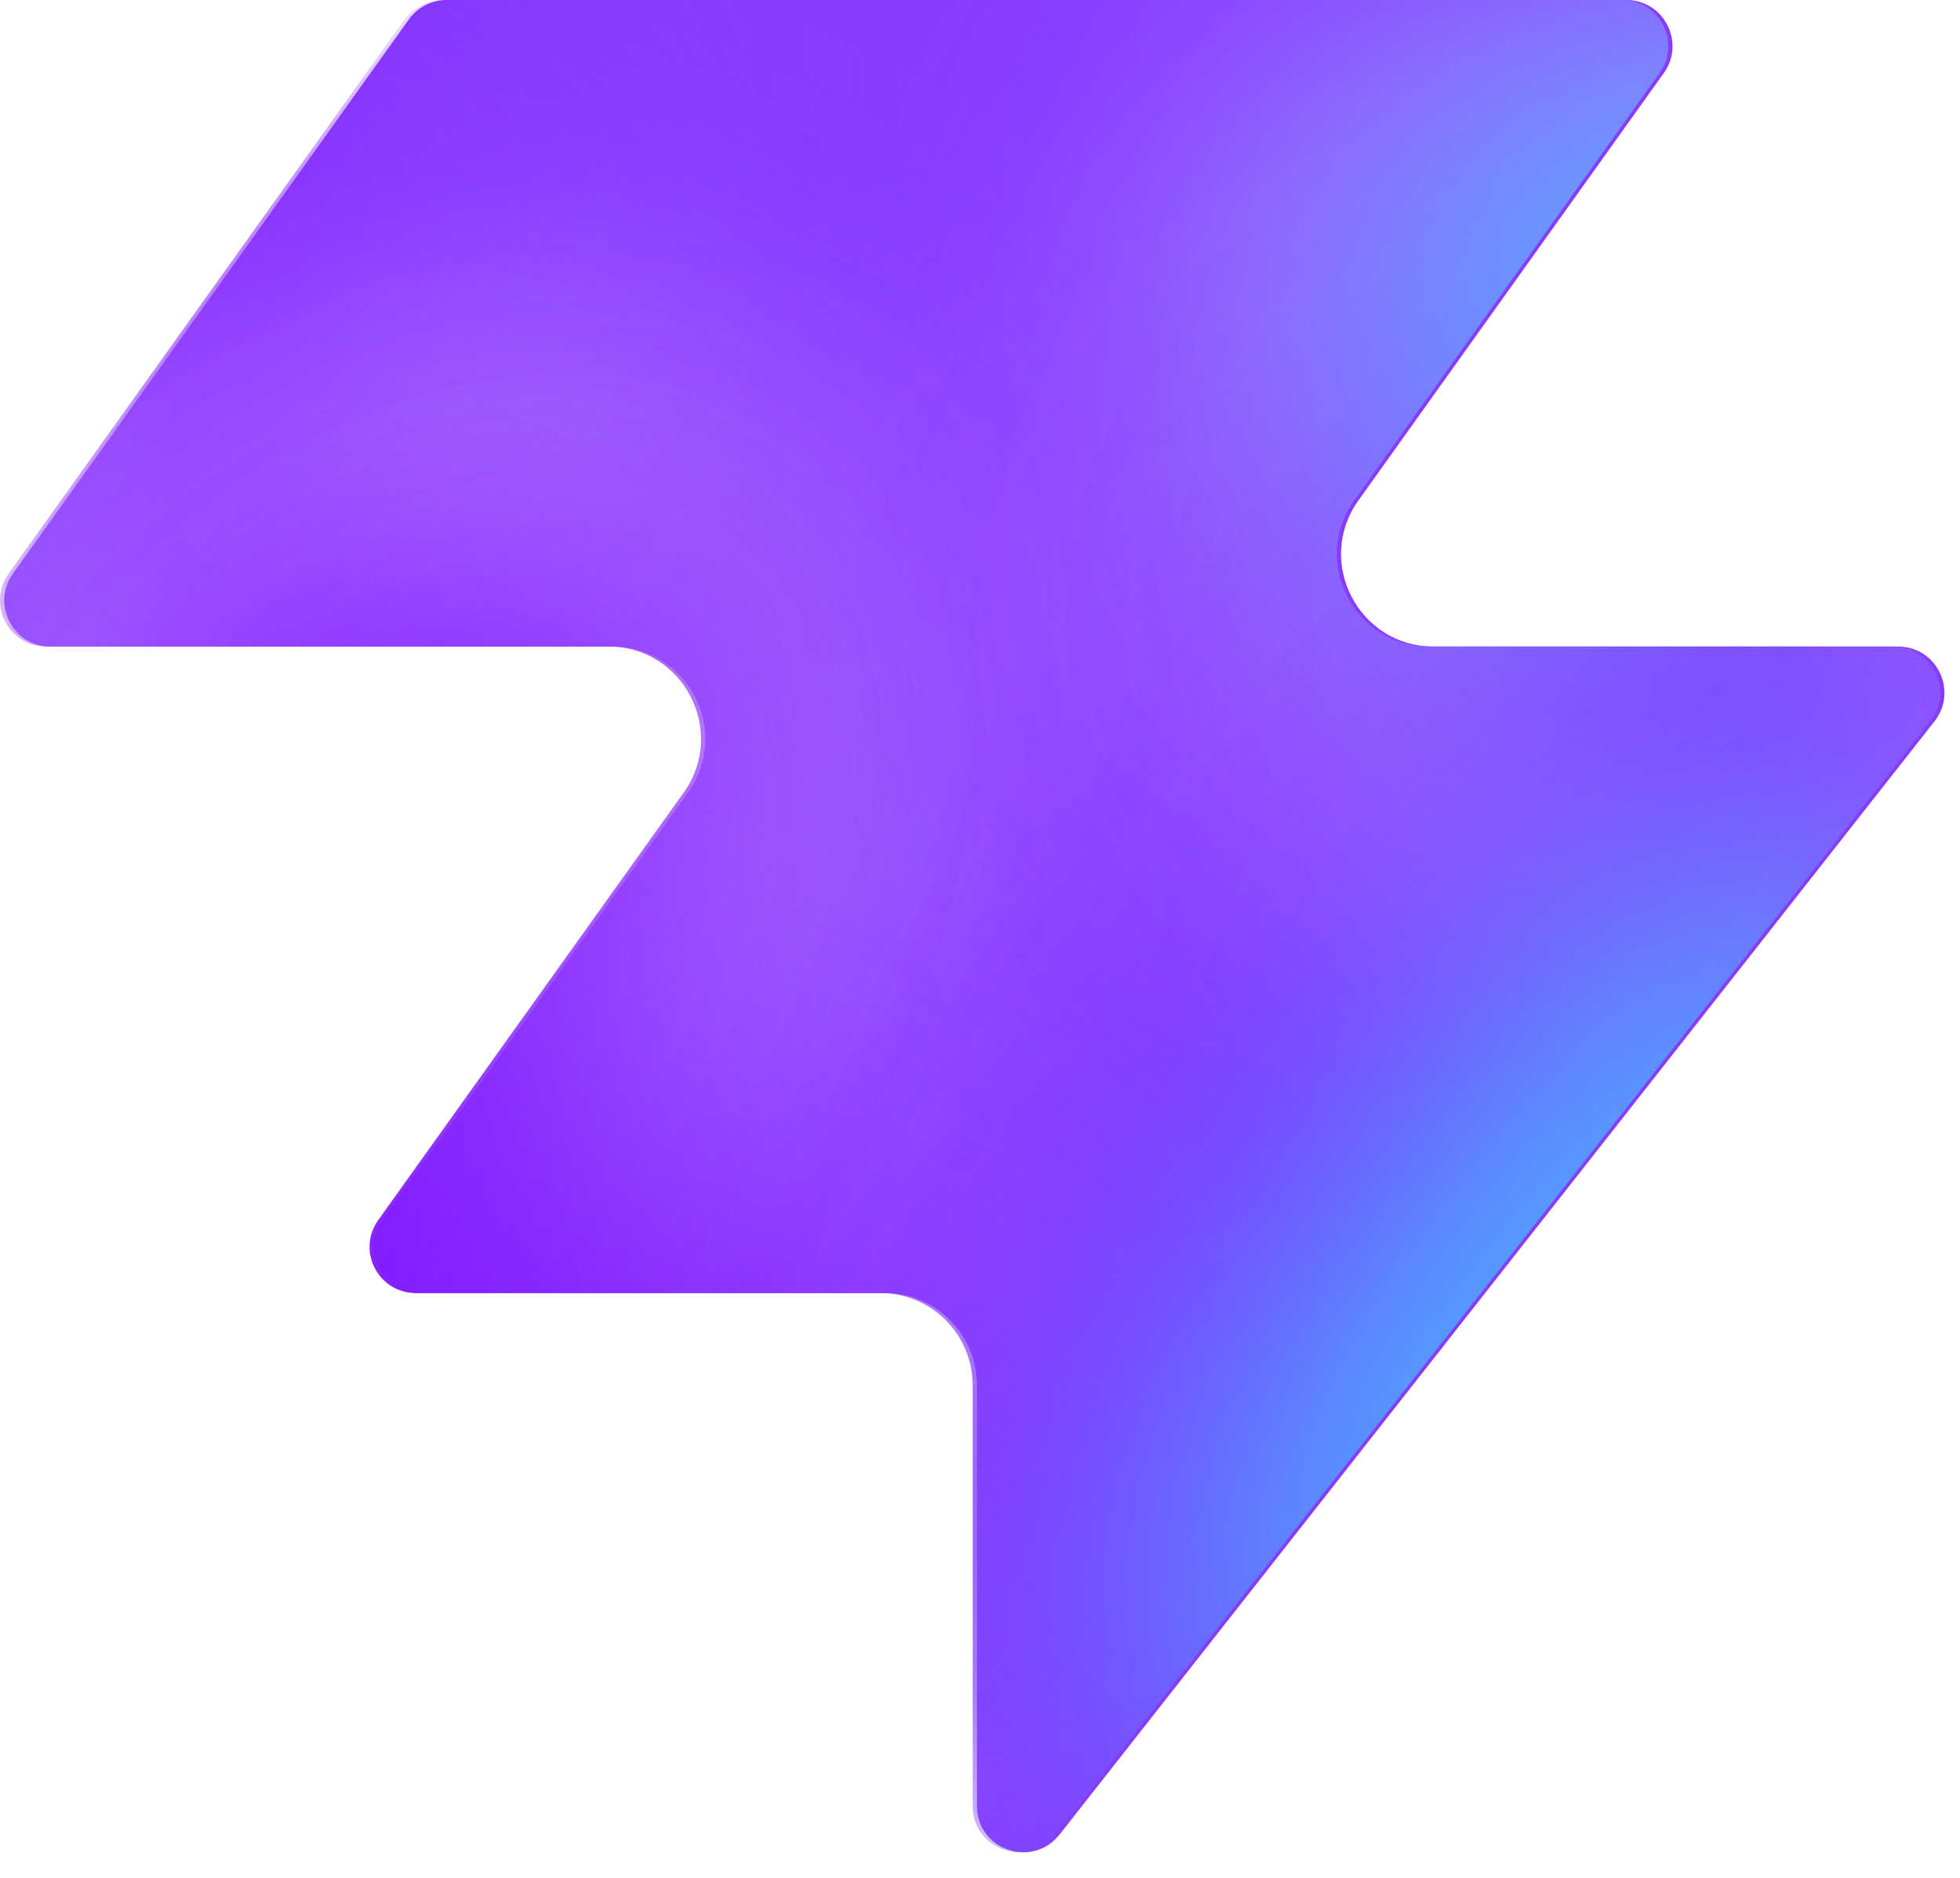
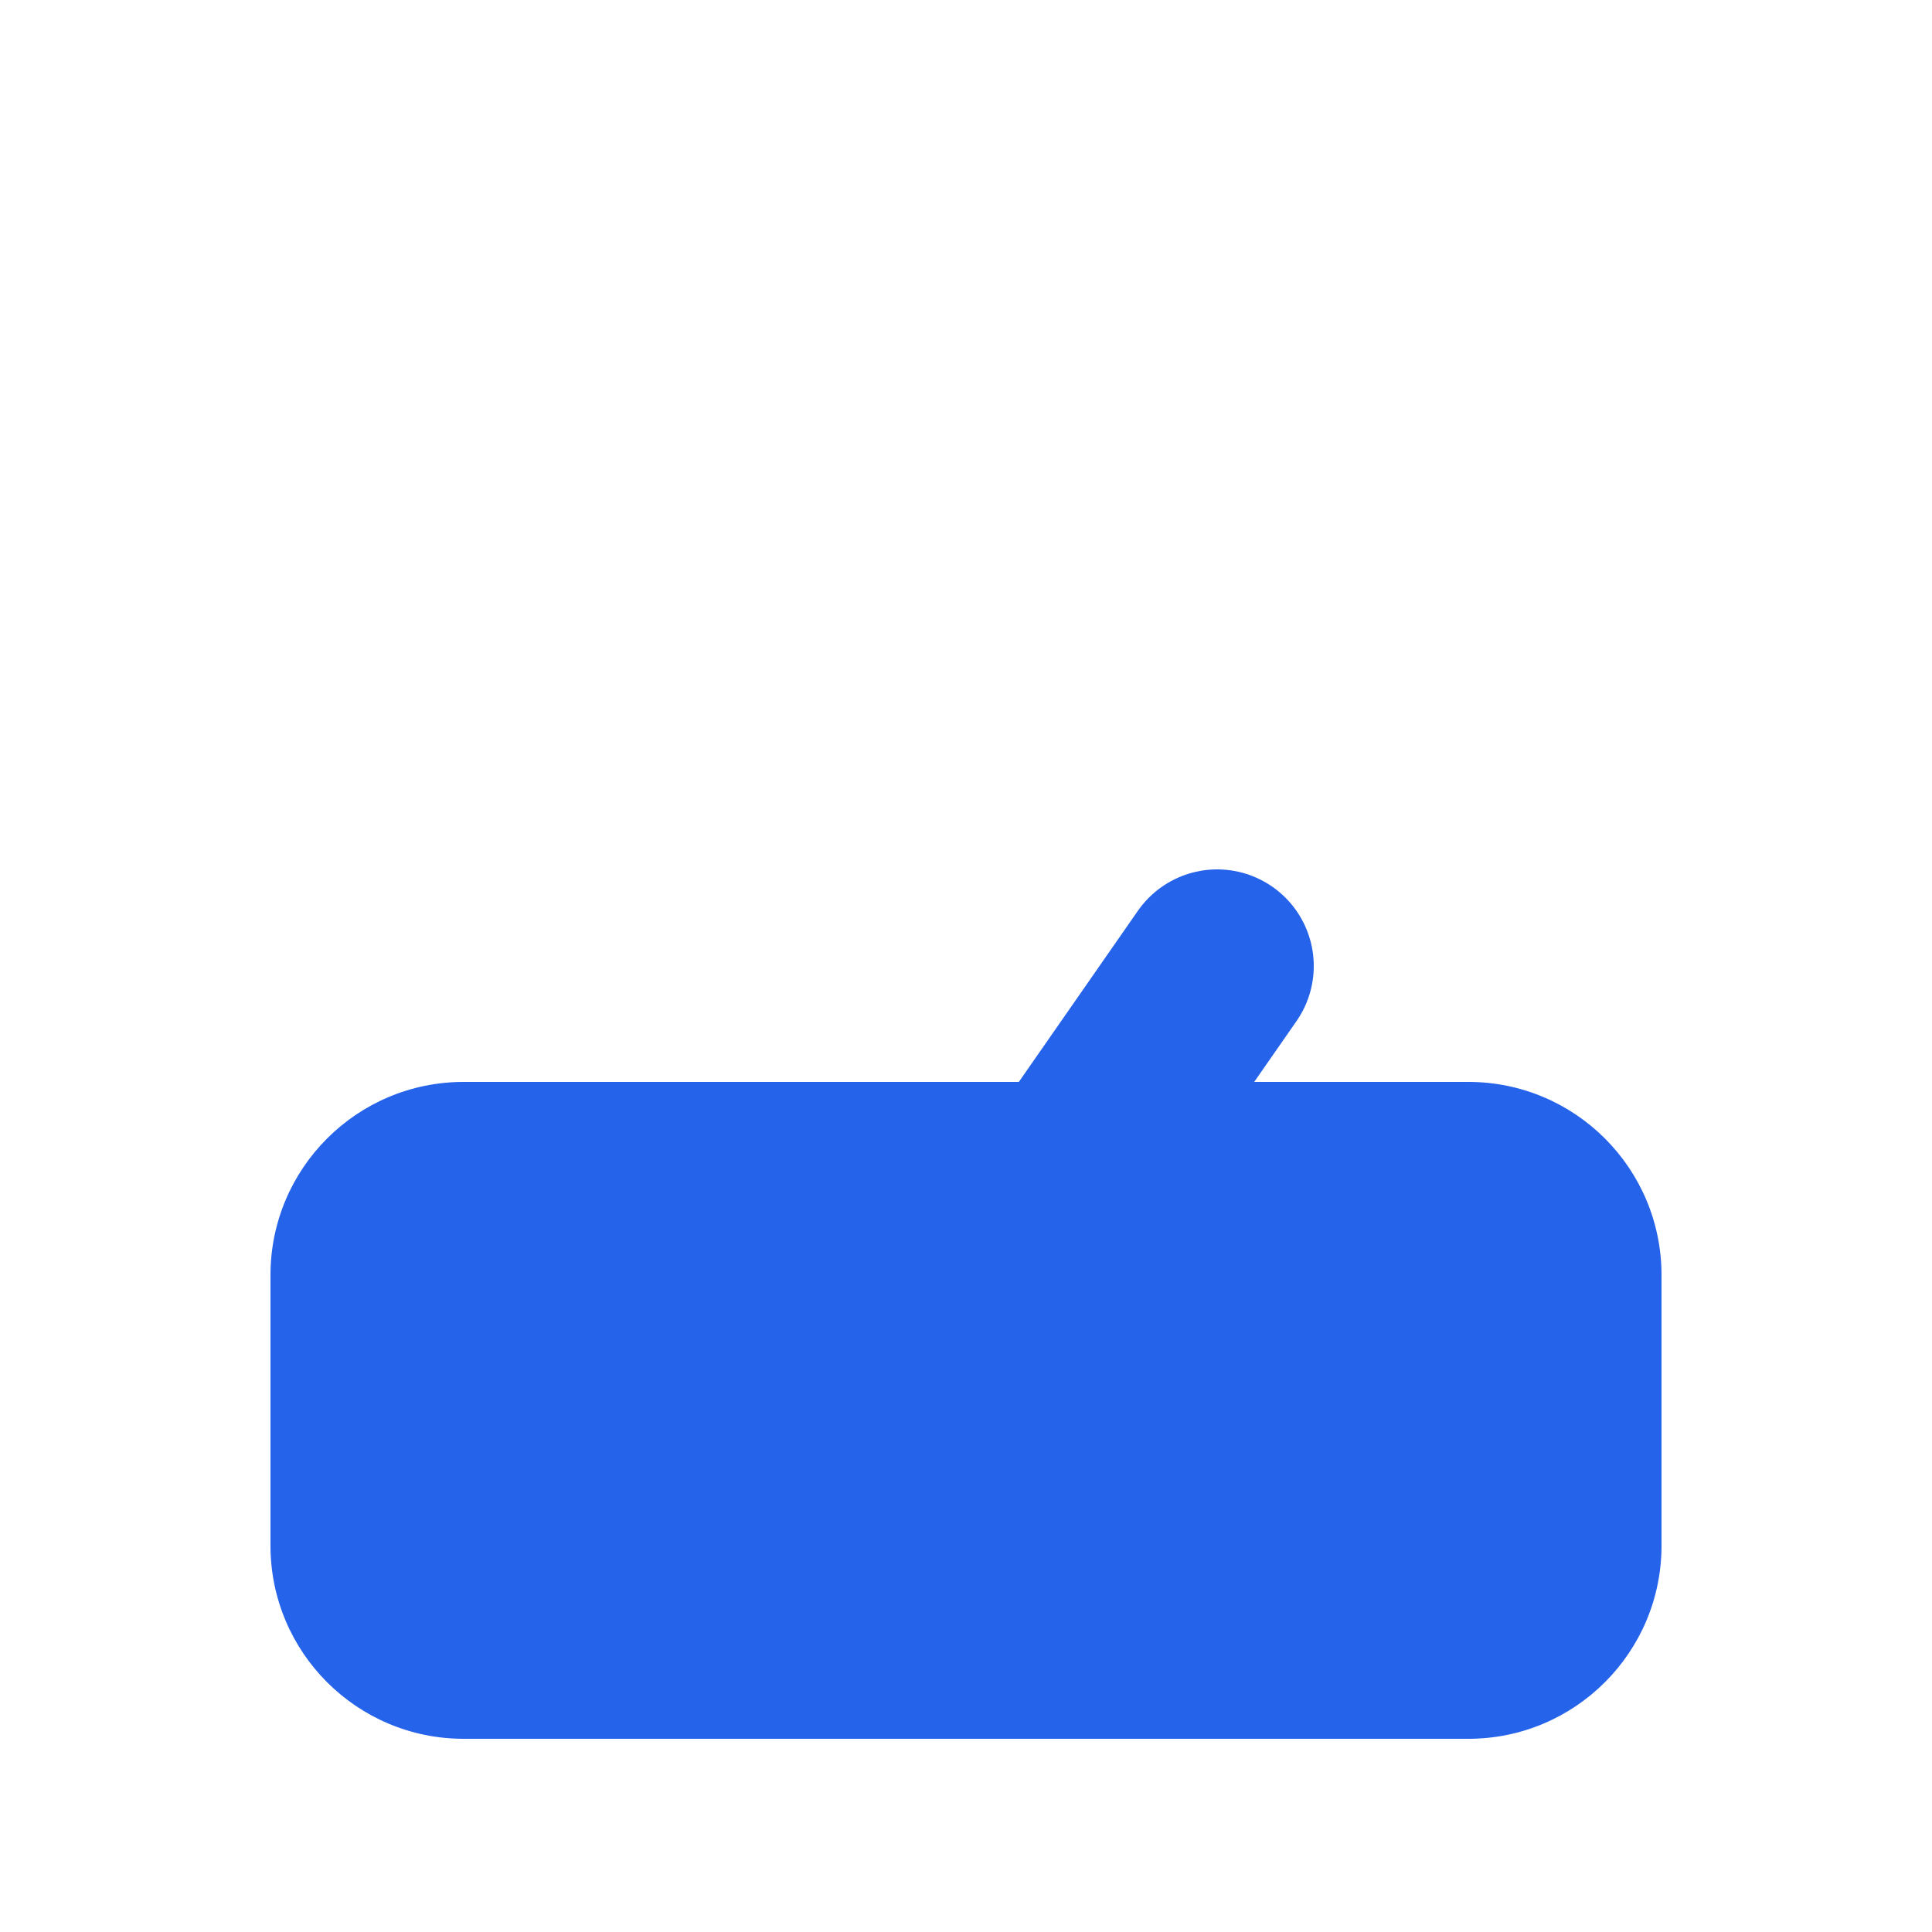
- <svg xmlns="http://www.w3.org/2000/svg" width="48" height="46" fill="none" viewBox="0 0 48 46">
-   <path fill="#863bff" d="M25.946 44.938c-.664.845-2.021.375-2.021-.698V33.937a2.26 2.26 0 0 0-2.262-2.262H10.287c-.92 0-1.456-1.04-.92-1.788l7.48-10.471c1.07-1.497 0-3.578-1.842-3.578H1.237c-.92 0-1.456-1.04-.92-1.788L10.013.474c.214-.297.556-.474.92-.474h28.894c.92 0 1.456 1.04.92 1.788l-7.48 10.471c-1.07 1.498 0 3.579 1.842 3.579h11.377c.943 0 1.473 1.088.89 1.83L25.947 44.94z" style="fill:#863bff;fill:color(display-p3 .525 .23 1);fill-opacity:1" />
-   <mask id="a" width="48" height="46" x="0" y="0" maskUnits="userSpaceOnUse" style="mask-type:alpha">
-     <path fill="#000" d="M25.842 44.938c-.664.844-2.021.375-2.021-.698V33.937a2.26 2.26 0 0 0-2.262-2.262H10.183c-.92 0-1.456-1.04-.92-1.788l7.48-10.471c1.07-1.498 0-3.579-1.842-3.579H1.133c-.92 0-1.456-1.04-.92-1.787L9.91.473c.214-.297.556-.474.92-.474h28.894c.92 0 1.456 1.04.92 1.788l-7.48 10.471c-1.07 1.498 0 3.578 1.842 3.578h11.377c.943 0 1.473 1.088.89 1.832L25.843 44.94z" style="fill:#000;fill-opacity:1" />
-   </mask>
-   <g mask="url(#a)">
-     <g filter="url(#b)">
-       <ellipse cx="5.508" cy="14.704" fill="#ede6ff" rx="5.508" ry="14.704" style="fill:#ede6ff;fill:color(display-p3 .927 .903 1);fill-opacity:1" transform="matrix(.00324 1 1 -.00324 -4.47 31.516)" />
-     </g>
-     <g filter="url(#c)">
-       <ellipse cx="10.399" cy="29.851" fill="#ede6ff" rx="10.399" ry="29.851" style="fill:#ede6ff;fill:color(display-p3 .927 .903 1);fill-opacity:1" transform="matrix(.00324 1 1 -.00324 -39.328 7.883)" />
-     </g>
-     <g filter="url(#d)">
-       <ellipse cx="5.508" cy="30.487" fill="#7e14ff" rx="5.508" ry="30.487" style="fill:#7e14ff;fill:color(display-p3 .492 .077 1);fill-opacity:1" transform="rotate(89.814 -25.913 -14.639)scale(1 -1)" />
-     </g>
-     <g filter="url(#e)">
-       <ellipse cx="5.508" cy="30.599" fill="#7e14ff" rx="5.508" ry="30.599" style="fill:#7e14ff;fill:color(display-p3 .492 .077 1);fill-opacity:1" transform="rotate(89.814 -32.644 -3.334)scale(1 -1)" />
-     </g>
-     <g filter="url(#f)">
-       <ellipse cx="5.508" cy="30.599" fill="#7e14ff" rx="5.508" ry="30.599" style="fill:#7e14ff;fill:color(display-p3 .492 .077 1);fill-opacity:1" transform="matrix(.00324 1 1 -.00324 -34.34 30.47)" />
-     </g>
-     <g filter="url(#g)">
-       <ellipse cx="14.072" cy="22.078" fill="#ede6ff" rx="14.072" ry="22.078" style="fill:#ede6ff;fill:color(display-p3 .927 .903 1);fill-opacity:1" transform="rotate(93.35 24.506 48.493)scale(-1 1)" />
-     </g>
-     <g filter="url(#h)">
-       <ellipse cx="3.47" cy="21.501" fill="#7e14ff" rx="3.47" ry="21.501" style="fill:#7e14ff;fill:color(display-p3 .492 .077 1);fill-opacity:1" transform="rotate(89.009 28.708 47.59)scale(-1 1)" />
-     </g>
-     <g filter="url(#i)">
-       <ellipse cx="3.47" cy="21.501" fill="#7e14ff" rx="3.47" ry="21.501" style="fill:#7e14ff;fill:color(display-p3 .492 .077 1);fill-opacity:1" transform="rotate(89.009 28.708 47.59)scale(-1 1)" />
-     </g>
-     <g filter="url(#j)">
-       <ellipse cx=".387" cy="8.972" fill="#7e14ff" rx="4.407" ry="29.108" style="fill:#7e14ff;fill:color(display-p3 .492 .077 1);fill-opacity:1" transform="rotate(39.51 .387 8.972)" />
-     </g>
-     <g filter="url(#k)">
-       <ellipse cx="47.523" cy="-6.092" fill="#7e14ff" rx="4.407" ry="29.108" style="fill:#7e14ff;fill:color(display-p3 .492 .077 1);fill-opacity:1" transform="rotate(37.892 47.523 -6.092)" />
-     </g>
-     <g filter="url(#l)">
-       <ellipse cx="41.412" cy="6.333" fill="#47bfff" rx="5.971" ry="9.665" style="fill:#47bfff;fill:color(display-p3 .28 .748 1);fill-opacity:1" transform="rotate(37.892 41.412 6.333)" />
-     </g>
-     <g filter="url(#m)">
-       <ellipse cx="-1.879" cy="38.332" fill="#7e14ff" rx="4.407" ry="29.108" style="fill:#7e14ff;fill:color(display-p3 .492 .077 1);fill-opacity:1" transform="rotate(37.892 -1.88 38.332)" />
-     </g>
-     <g filter="url(#n)">
-       <ellipse cx="-1.879" cy="38.332" fill="#7e14ff" rx="4.407" ry="29.108" style="fill:#7e14ff;fill:color(display-p3 .492 .077 1);fill-opacity:1" transform="rotate(37.892 -1.88 38.332)" />
-     </g>
-     <g filter="url(#o)">
-       <ellipse cx="35.651" cy="29.907" fill="#7e14ff" rx="4.407" ry="29.108" style="fill:#7e14ff;fill:color(display-p3 .492 .077 1);fill-opacity:1" transform="rotate(37.892 35.651 29.907)" />
-     </g>
-     <g filter="url(#p)">
-       <ellipse cx="38.418" cy="32.4" fill="#47bfff" rx="5.971" ry="15.297" style="fill:#47bfff;fill:color(display-p3 .28 .748 1);fill-opacity:1" transform="rotate(37.892 38.418 32.4)" />
-     </g>
-   </g>
-   <defs>
-     <filter id="b" width="60.045" height="41.654" x="-19.77" y="16.149" color-interpolation-filters="sRGB" filterUnits="userSpaceOnUse">
-       <feFlood flood-opacity="0" result="BackgroundImageFix" />
-       <feBlend in="SourceGraphic" in2="BackgroundImageFix" result="shape" />
-       <feGaussianBlur result="effect1_foregroundBlur_2002_17158" stdDeviation="7.659" />
-     </filter>
-     <filter id="c" width="90.34" height="51.437" x="-54.613" y="-7.533" color-interpolation-filters="sRGB" filterUnits="userSpaceOnUse">
-       <feFlood flood-opacity="0" result="BackgroundImageFix" />
-       <feBlend in="SourceGraphic" in2="BackgroundImageFix" result="shape" />
-       <feGaussianBlur result="effect1_foregroundBlur_2002_17158" stdDeviation="7.659" />
-     </filter>
-     <filter id="d" width="79.355" height="29.4" x="-49.64" y="2.03" color-interpolation-filters="sRGB" filterUnits="userSpaceOnUse">
-       <feFlood flood-opacity="0" result="BackgroundImageFix" />
-       <feBlend in="SourceGraphic" in2="BackgroundImageFix" result="shape" />
-       <feGaussianBlur result="effect1_foregroundBlur_2002_17158" stdDeviation="4.596" />
-     </filter>
-     <filter id="e" width="79.579" height="29.4" x="-45.045" y="20.029" color-interpolation-filters="sRGB" filterUnits="userSpaceOnUse">
-       <feFlood flood-opacity="0" result="BackgroundImageFix" />
-       <feBlend in="SourceGraphic" in2="BackgroundImageFix" result="shape" />
-       <feGaussianBlur result="effect1_foregroundBlur_2002_17158" stdDeviation="4.596" />
-     </filter>
-     <filter id="f" width="79.579" height="29.4" x="-43.513" y="21.178" color-interpolation-filters="sRGB" filterUnits="userSpaceOnUse">
-       <feFlood flood-opacity="0" result="BackgroundImageFix" />
-       <feBlend in="SourceGraphic" in2="BackgroundImageFix" result="shape" />
-       <feGaussianBlur result="effect1_foregroundBlur_2002_17158" stdDeviation="4.596" />
-     </filter>
-     <filter id="g" width="74.749" height="58.852" x="15.756" y="-17.901" color-interpolation-filters="sRGB" filterUnits="userSpaceOnUse">
-       <feFlood flood-opacity="0" result="BackgroundImageFix" />
-       <feBlend in="SourceGraphic" in2="BackgroundImageFix" result="shape" />
-       <feGaussianBlur result="effect1_foregroundBlur_2002_17158" stdDeviation="7.659" />
-     </filter>
-     <filter id="h" width="61.377" height="25.362" x="23.548" y="2.284" color-interpolation-filters="sRGB" filterUnits="userSpaceOnUse">
-       <feFlood flood-opacity="0" result="BackgroundImageFix" />
-       <feBlend in="SourceGraphic" in2="BackgroundImageFix" result="shape" />
-       <feGaussianBlur result="effect1_foregroundBlur_2002_17158" stdDeviation="4.596" />
-     </filter>
-     <filter id="i" width="61.377" height="25.362" x="23.548" y="2.284" color-interpolation-filters="sRGB" filterUnits="userSpaceOnUse">
-       <feFlood flood-opacity="0" result="BackgroundImageFix" />
-       <feBlend in="SourceGraphic" in2="BackgroundImageFix" result="shape" />
-       <feGaussianBlur result="effect1_foregroundBlur_2002_17158" stdDeviation="4.596" />
-     </filter>
-     <filter id="j" width="56.045" height="63.649" x="-27.636" y="-22.853" color-interpolation-filters="sRGB" filterUnits="userSpaceOnUse">
-       <feFlood flood-opacity="0" result="BackgroundImageFix" />
-       <feBlend in="SourceGraphic" in2="BackgroundImageFix" result="shape" />
-       <feGaussianBlur result="effect1_foregroundBlur_2002_17158" stdDeviation="4.596" />
-     </filter>
-     <filter id="k" width="54.814" height="64.646" x="20.116" y="-38.415" color-interpolation-filters="sRGB" filterUnits="userSpaceOnUse">
-       <feFlood flood-opacity="0" result="BackgroundImageFix" />
-       <feBlend in="SourceGraphic" in2="BackgroundImageFix" result="shape" />
-       <feGaussianBlur result="effect1_foregroundBlur_2002_17158" stdDeviation="4.596" />
-     </filter>
-     <filter id="l" width="33.541" height="35.313" x="24.641" y="-11.323" color-interpolation-filters="sRGB" filterUnits="userSpaceOnUse">
-       <feFlood flood-opacity="0" result="BackgroundImageFix" />
-       <feBlend in="SourceGraphic" in2="BackgroundImageFix" result="shape" />
-       <feGaussianBlur result="effect1_foregroundBlur_2002_17158" stdDeviation="4.596" />
-     </filter>
-     <filter id="m" width="54.814" height="64.646" x="-29.286" y="6.009" color-interpolation-filters="sRGB" filterUnits="userSpaceOnUse">
-       <feFlood flood-opacity="0" result="BackgroundImageFix" />
-       <feBlend in="SourceGraphic" in2="BackgroundImageFix" result="shape" />
-       <feGaussianBlur result="effect1_foregroundBlur_2002_17158" stdDeviation="4.596" />
-     </filter>
-     <filter id="n" width="54.814" height="64.646" x="-29.286" y="6.009" color-interpolation-filters="sRGB" filterUnits="userSpaceOnUse">
-       <feFlood flood-opacity="0" result="BackgroundImageFix" />
-       <feBlend in="SourceGraphic" in2="BackgroundImageFix" result="shape" />
-       <feGaussianBlur result="effect1_foregroundBlur_2002_17158" stdDeviation="4.596" />
-     </filter>
-     <filter id="o" width="54.814" height="64.646" x="8.244" y="-2.416" color-interpolation-filters="sRGB" filterUnits="userSpaceOnUse">
-       <feFlood flood-opacity="0" result="BackgroundImageFix" />
-       <feBlend in="SourceGraphic" in2="BackgroundImageFix" result="shape" />
-       <feGaussianBlur result="effect1_foregroundBlur_2002_17158" stdDeviation="4.596" />
-     </filter>
-     <filter id="p" width="39.409" height="43.623" x="18.713" y="10.588" color-interpolation-filters="sRGB" filterUnits="userSpaceOnUse">
-       <feFlood flood-opacity="0" result="BackgroundImageFix" />
-       <feBlend in="SourceGraphic" in2="BackgroundImageFix" result="shape" />
-       <feGaussianBlur result="effect1_foregroundBlur_2002_17158" stdDeviation="4.596" />
-     </filter>
-   </defs>
+ <svg xmlns="http://www.w3.org/2000/svg" viewBox="0 0 100 100">
+   <rect x="14" y="56" width="72" height="34" rx="10" fill="#2563eb" />
+   <polyline points="38,64 47,73 63,50" fill="none" stroke="#2563eb" stroke-width="10" stroke-linecap="round" stroke-linejoin="round" />
</svg>
